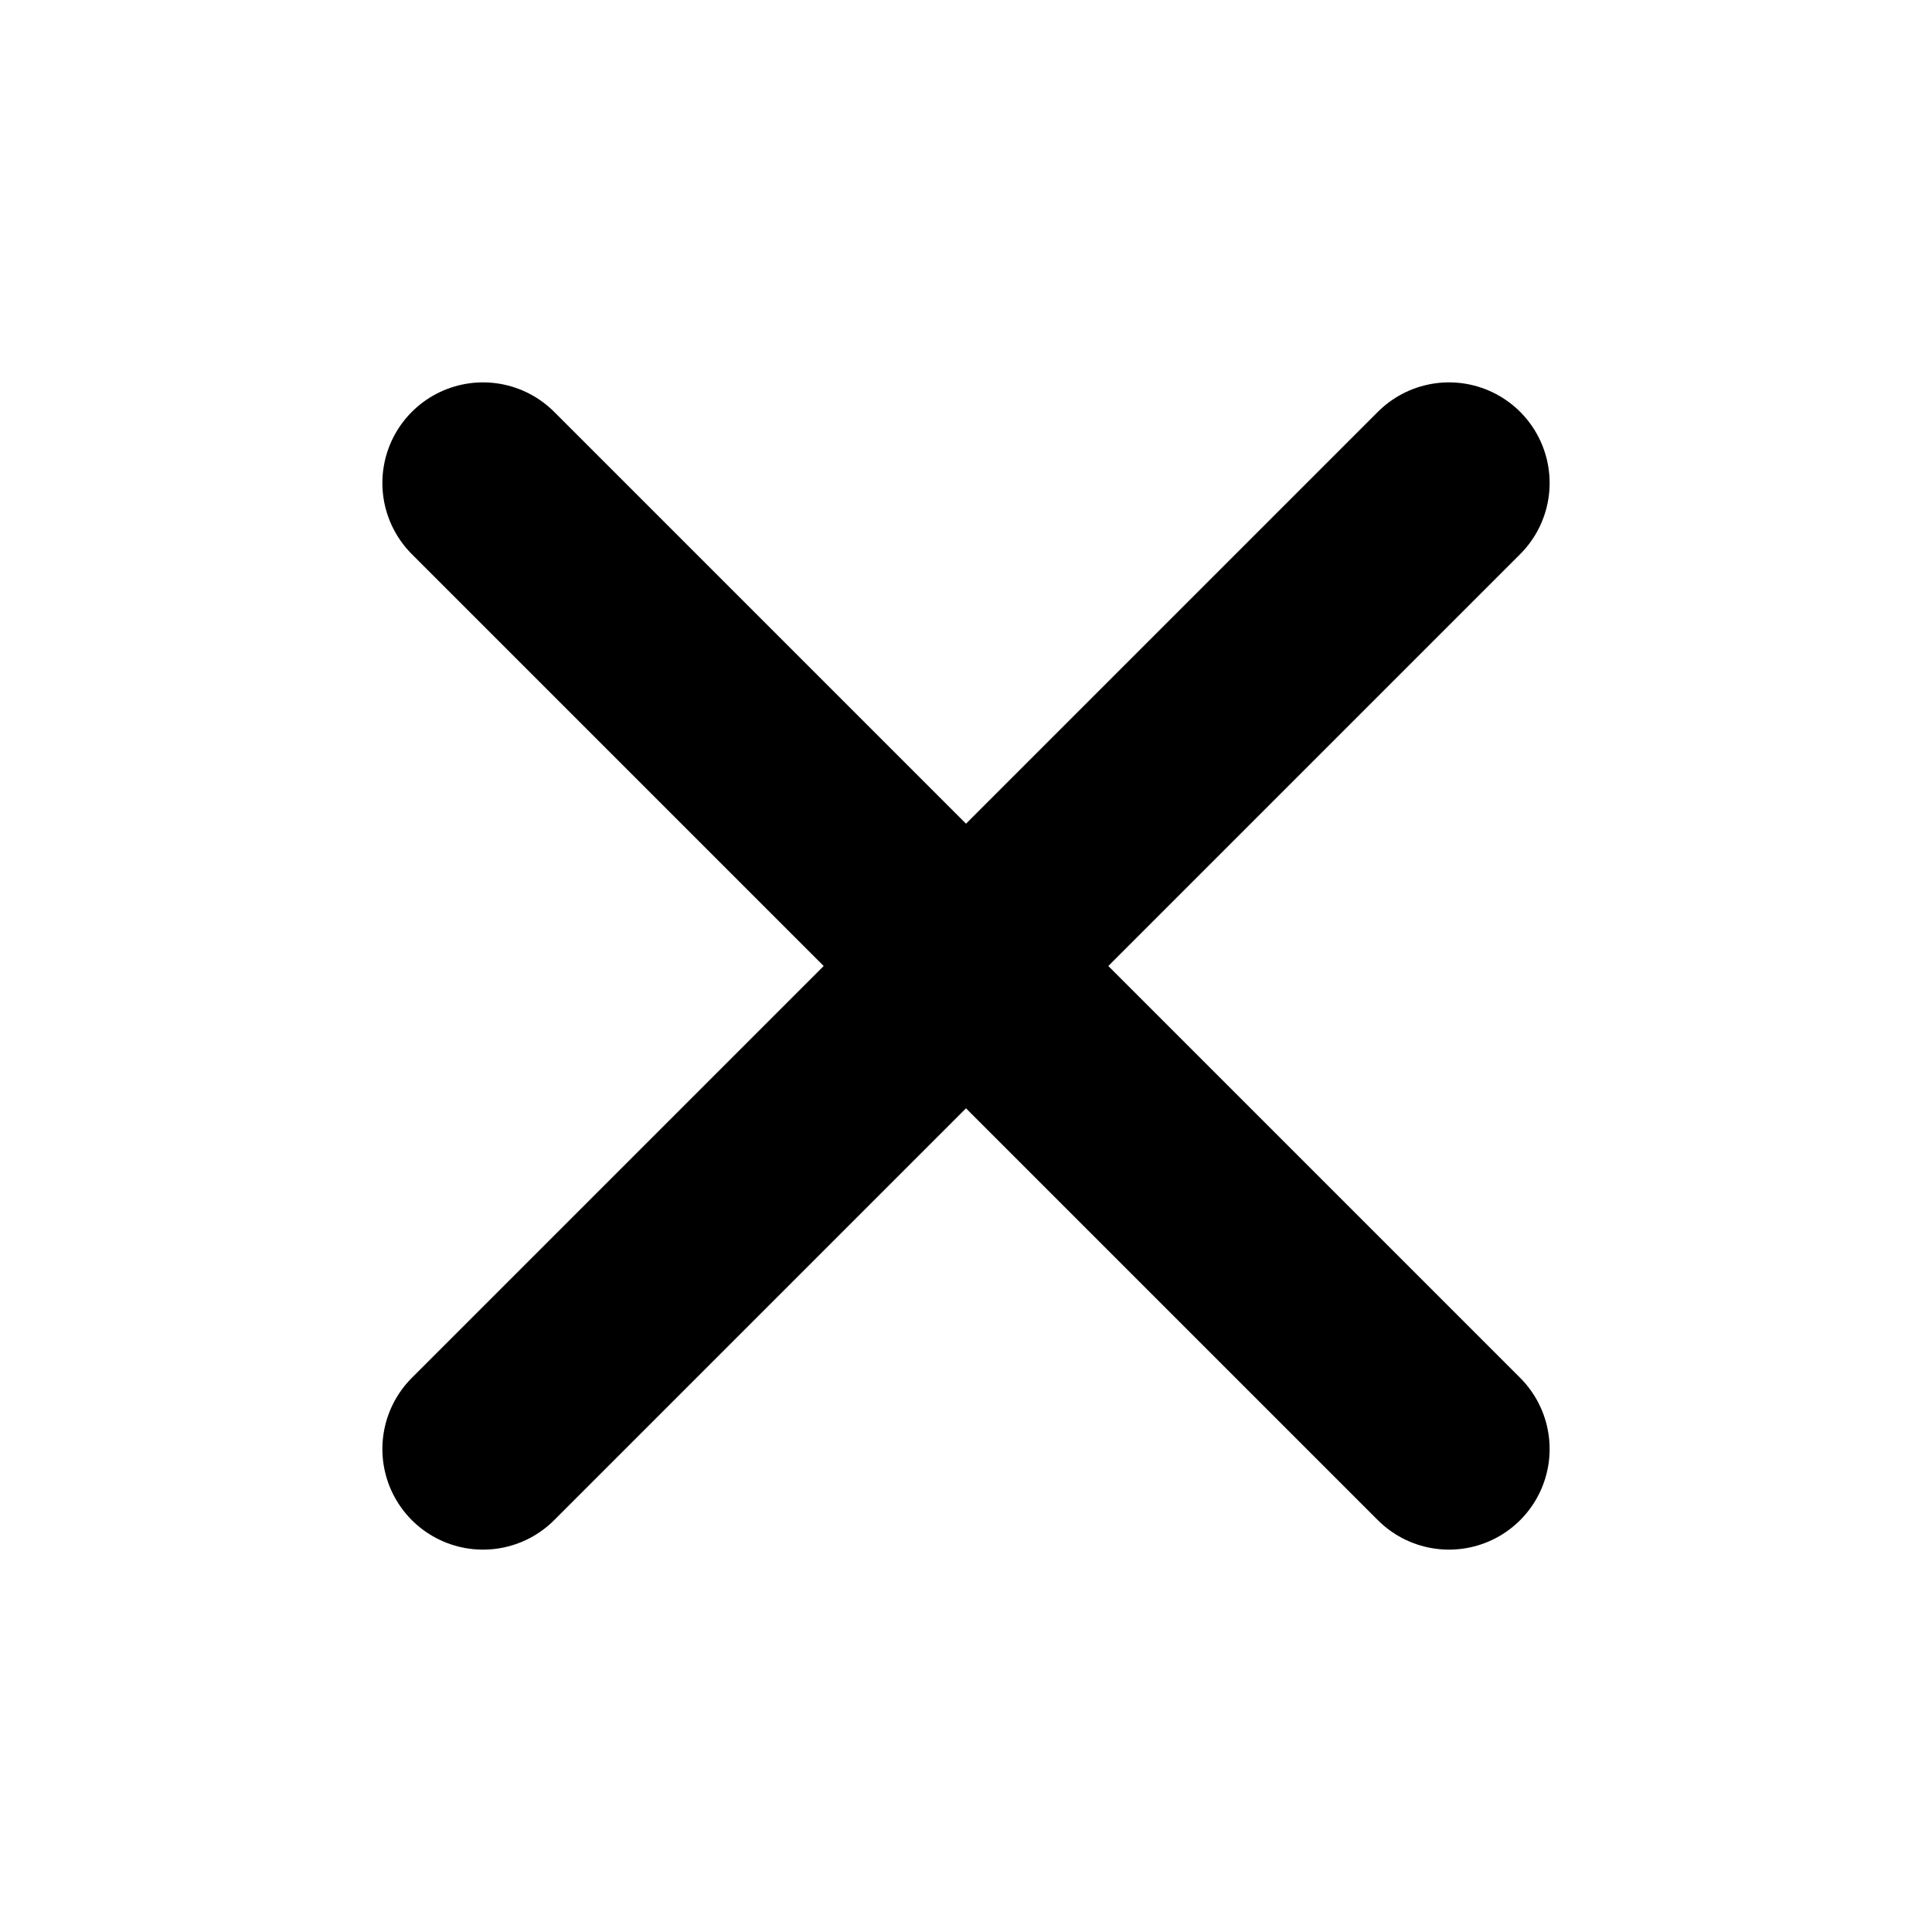
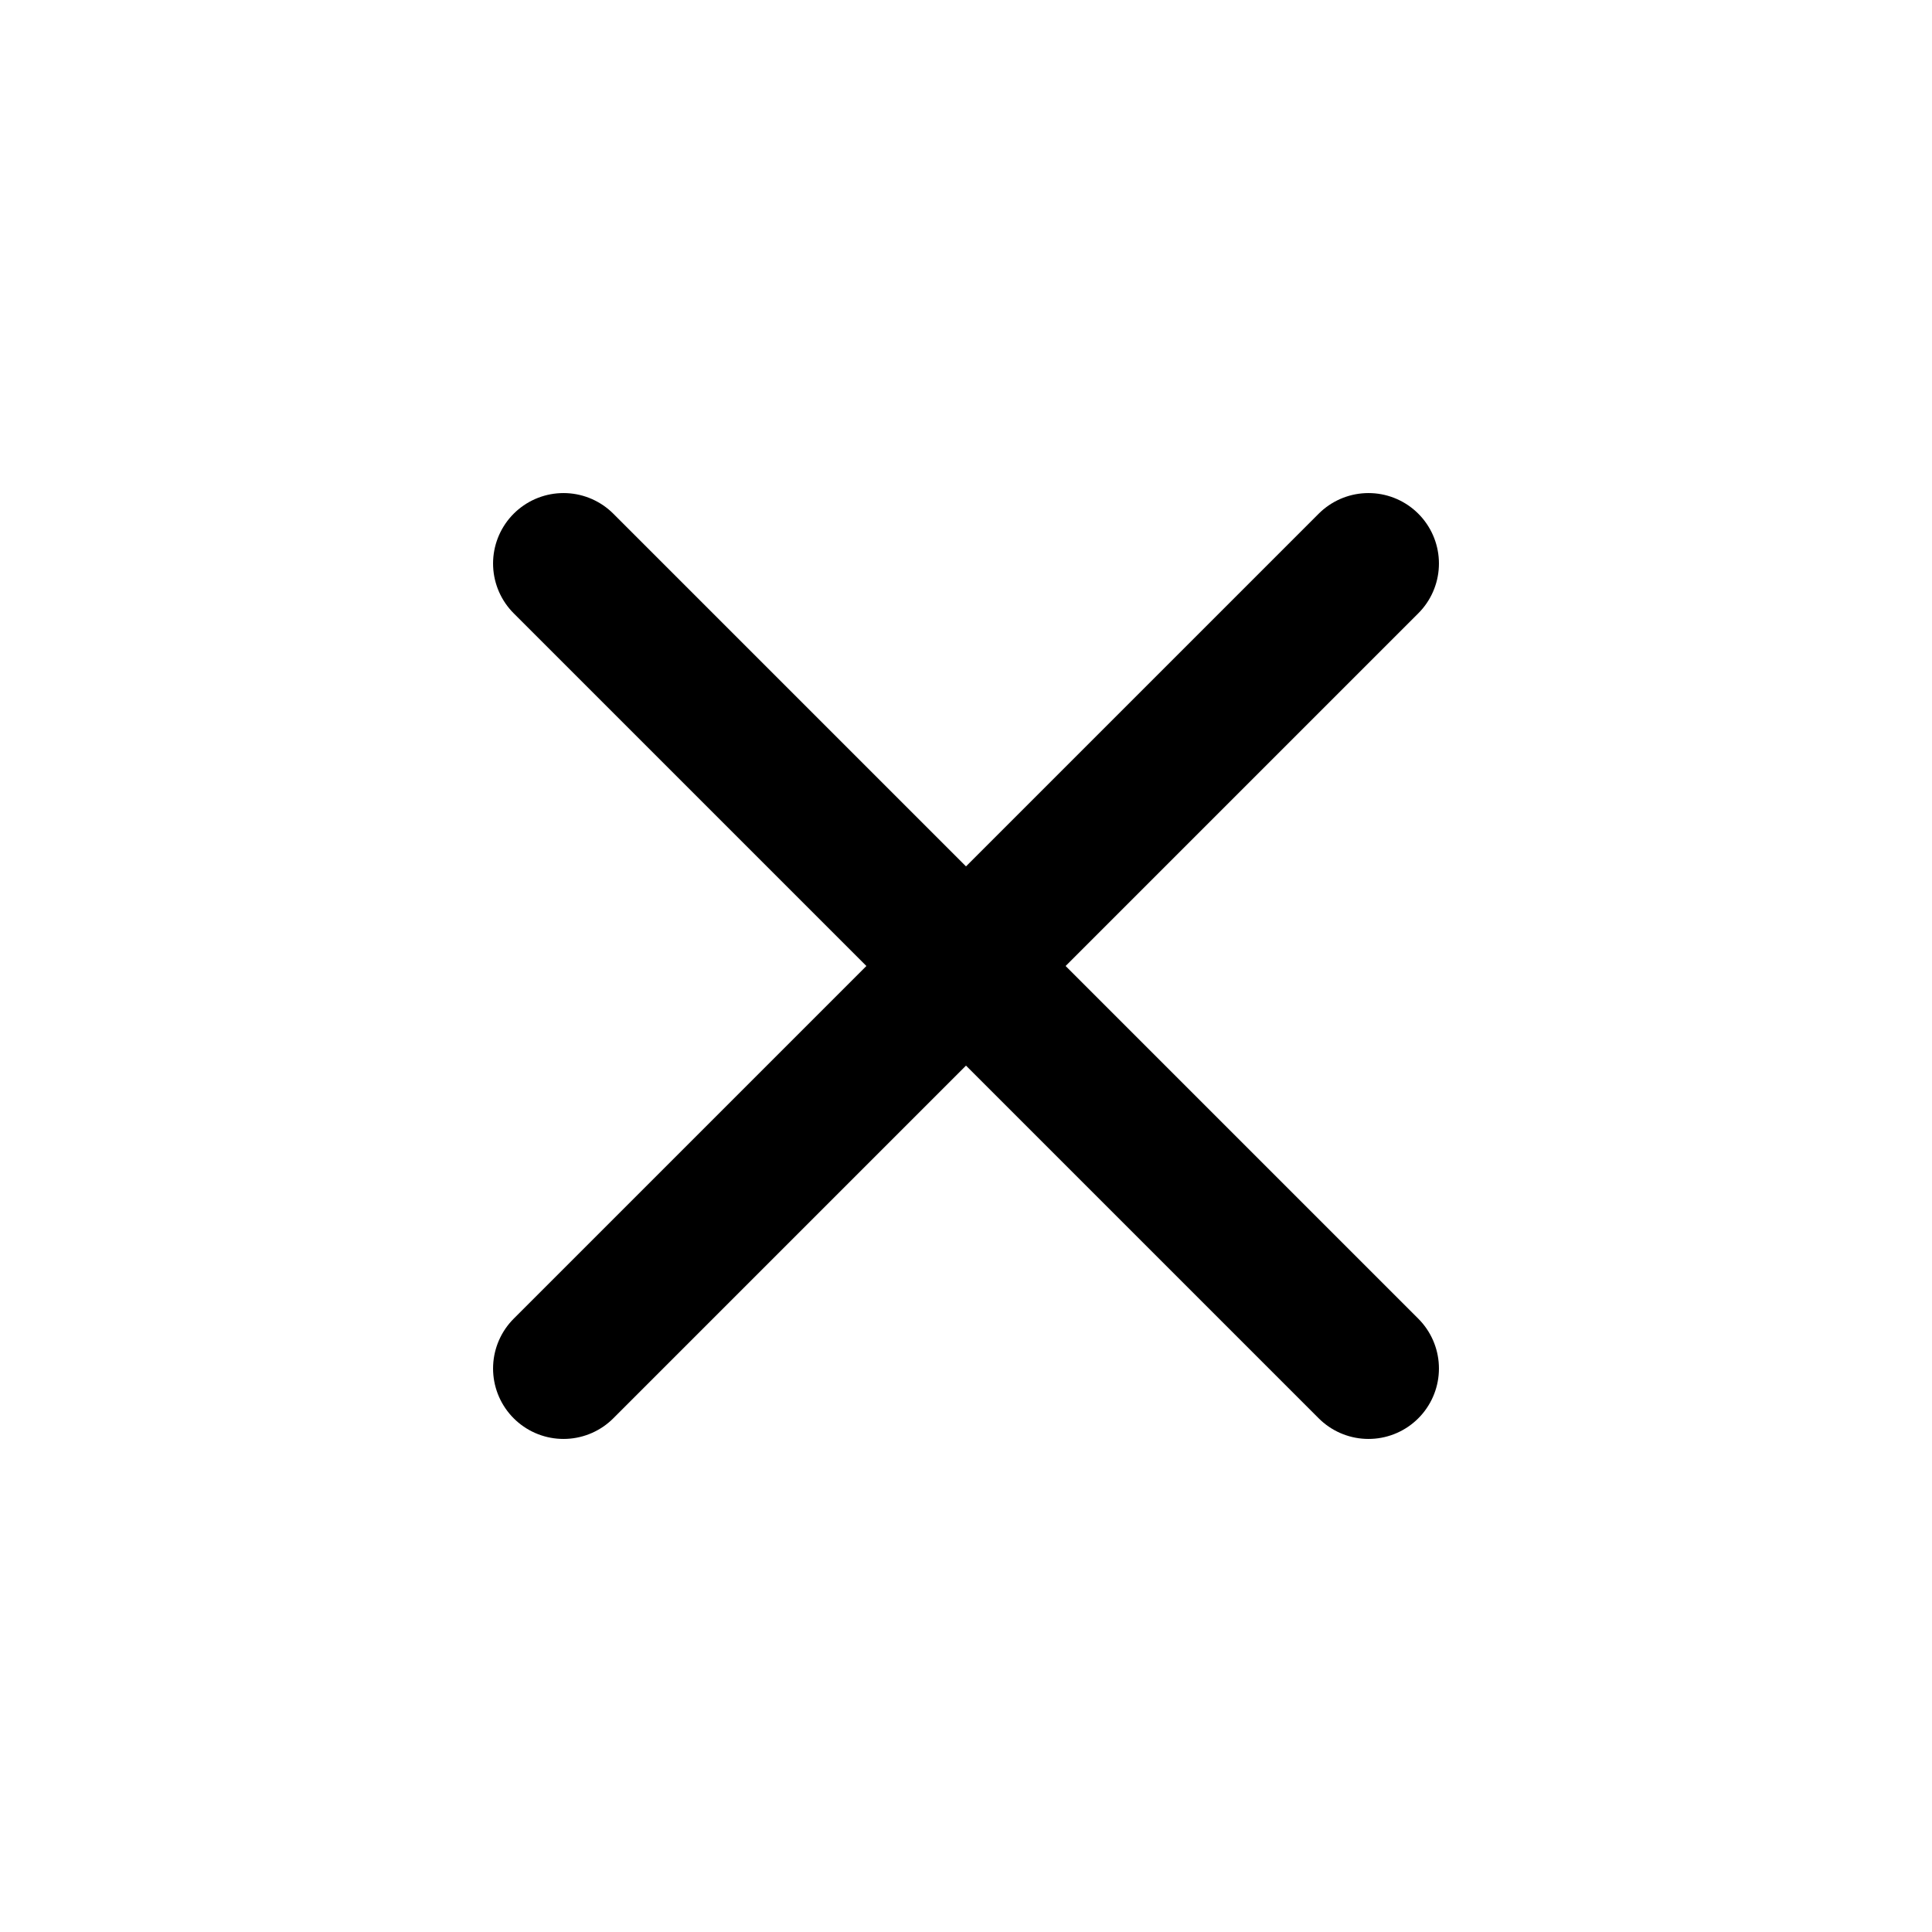
- <svg xmlns="http://www.w3.org/2000/svg" width="10" height="10" viewBox="0 0 24 24" fill="none" stroke="currentColor" stroke-width="2.5" stroke-linecap="round" stroke-linejoin="round">
-   <line x1="18" y1="6" x2="6" y2="18" />
-   <line x1="6" y1="6" x2="18" y2="18" />
+ <svg xmlns="http://www.w3.org/2000/svg" width="16" height="16" viewBox="0 0 24 24" fill="none" stroke="currentColor" stroke-width="1.75" stroke-linecap="round" stroke-linejoin="round">
+   <path d="M17 7 7 17M7 7l10 10" />
</svg>
